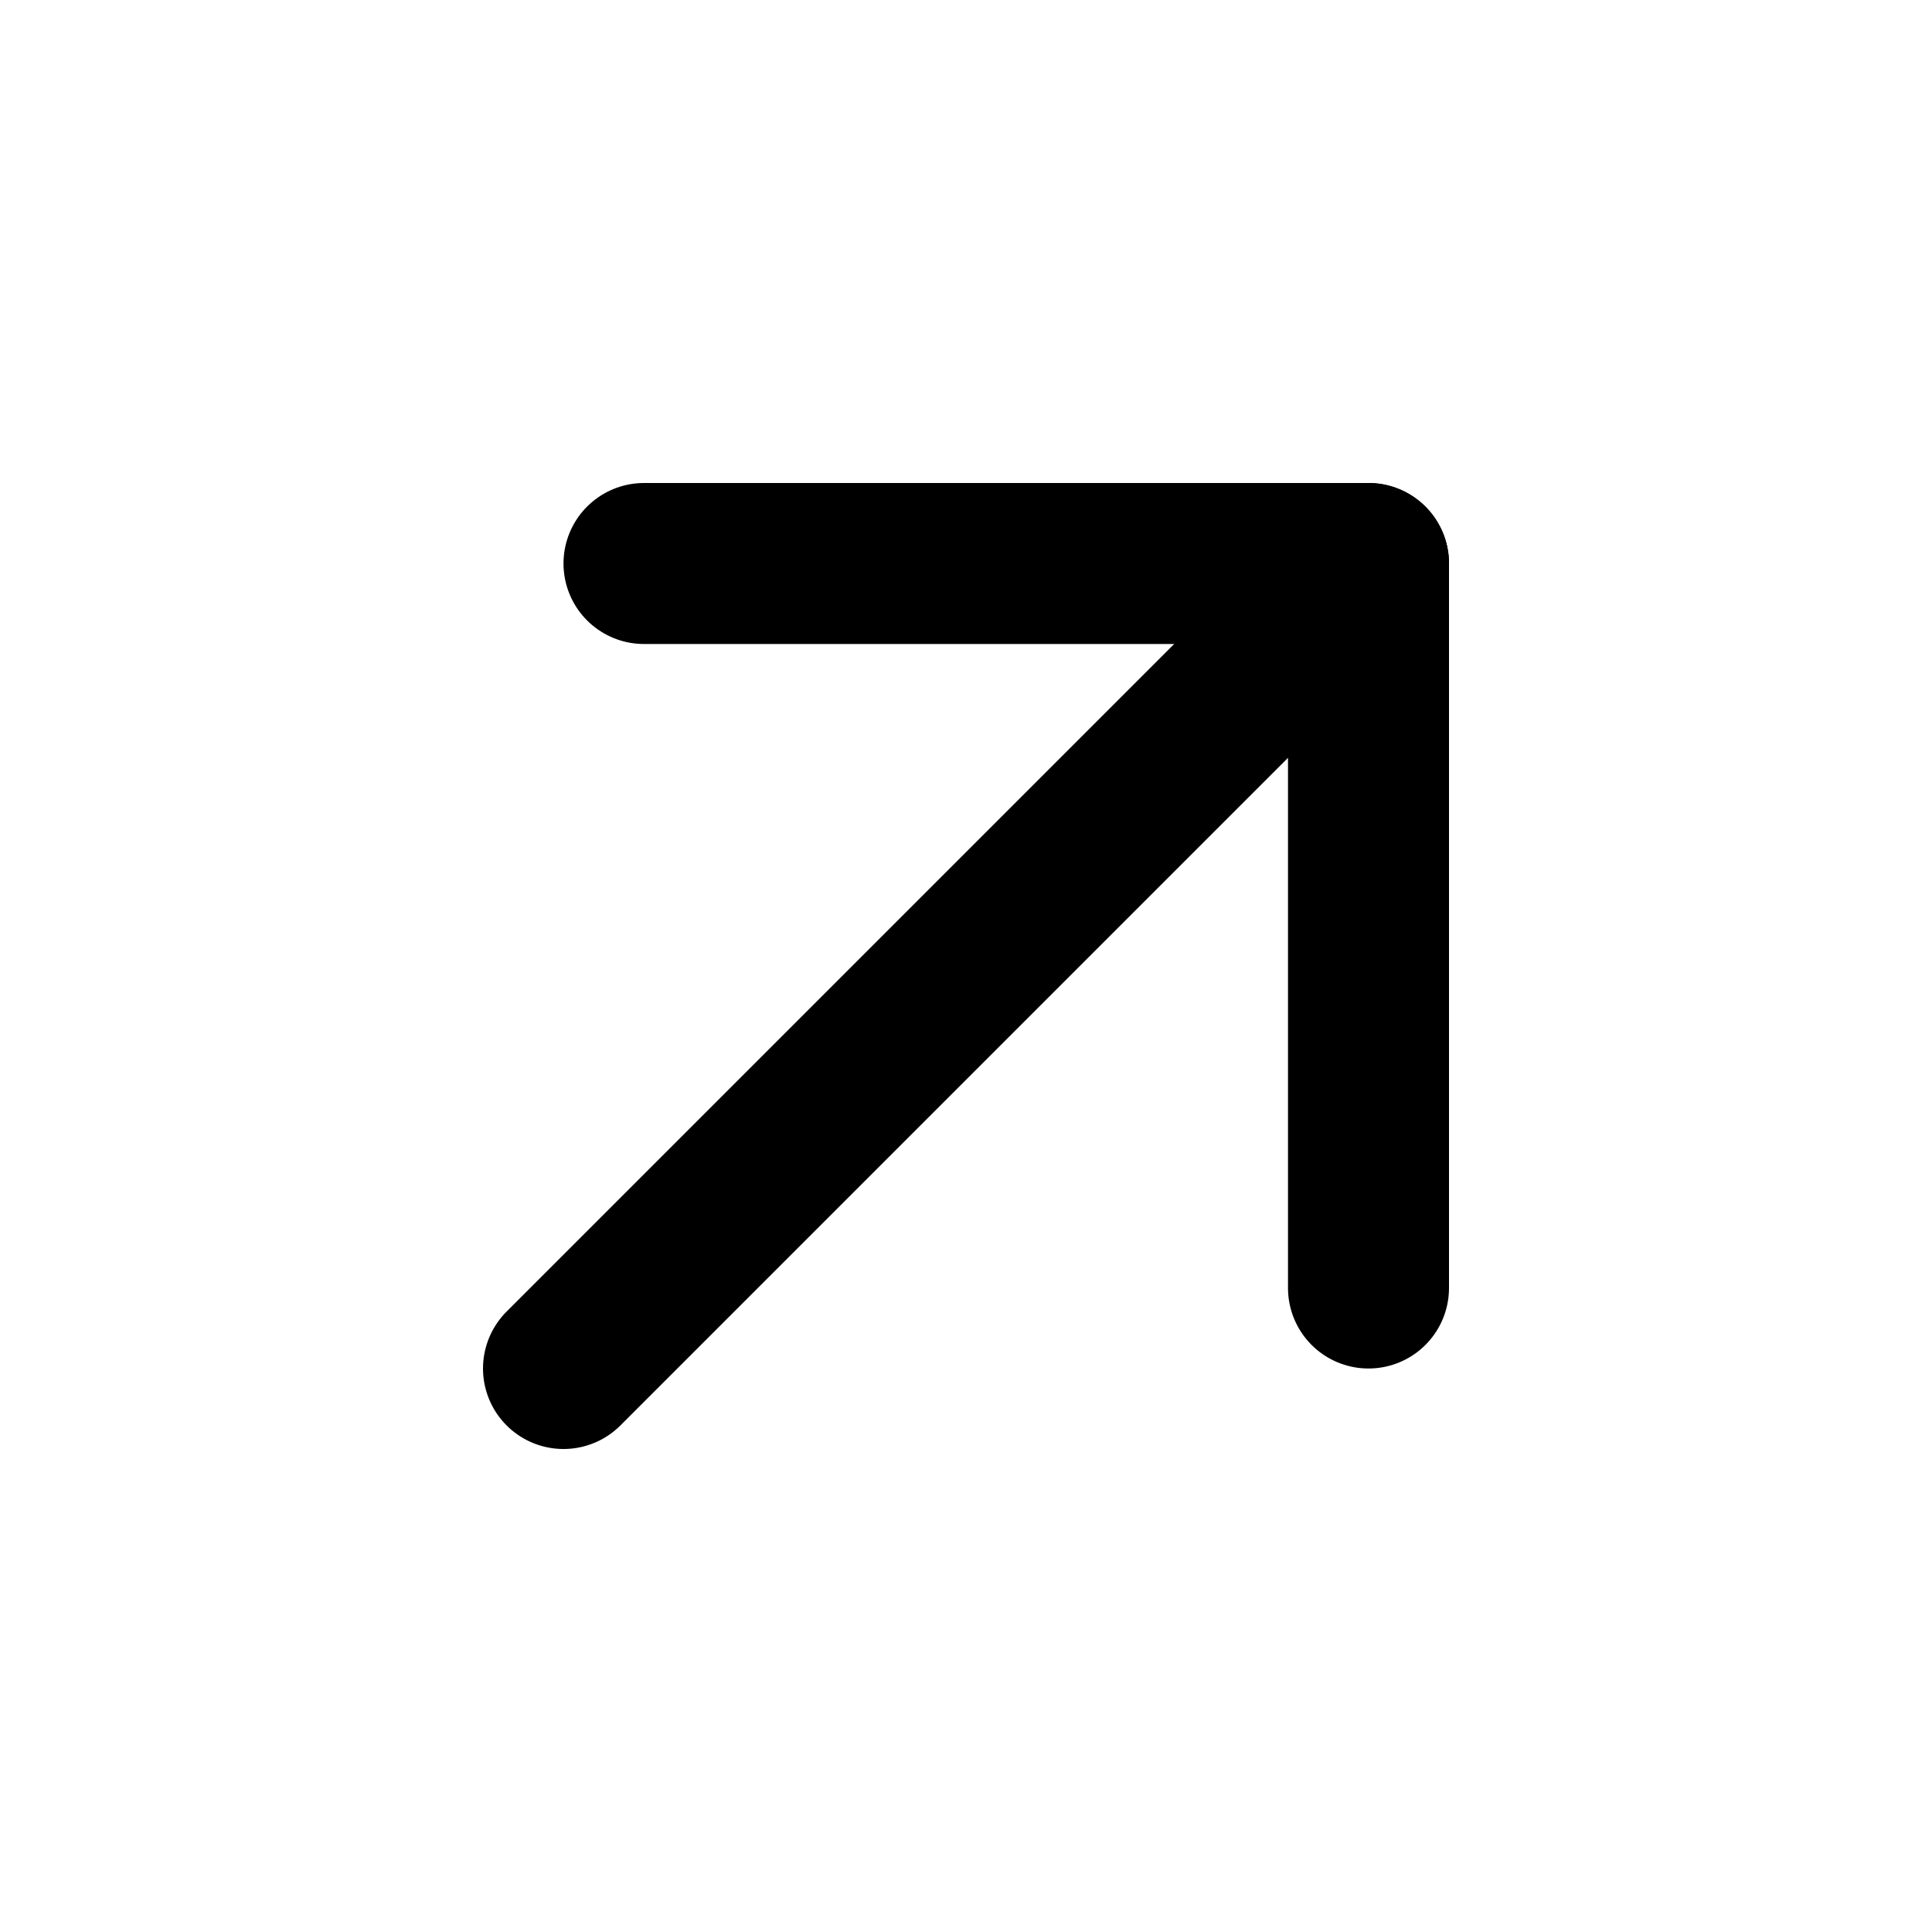
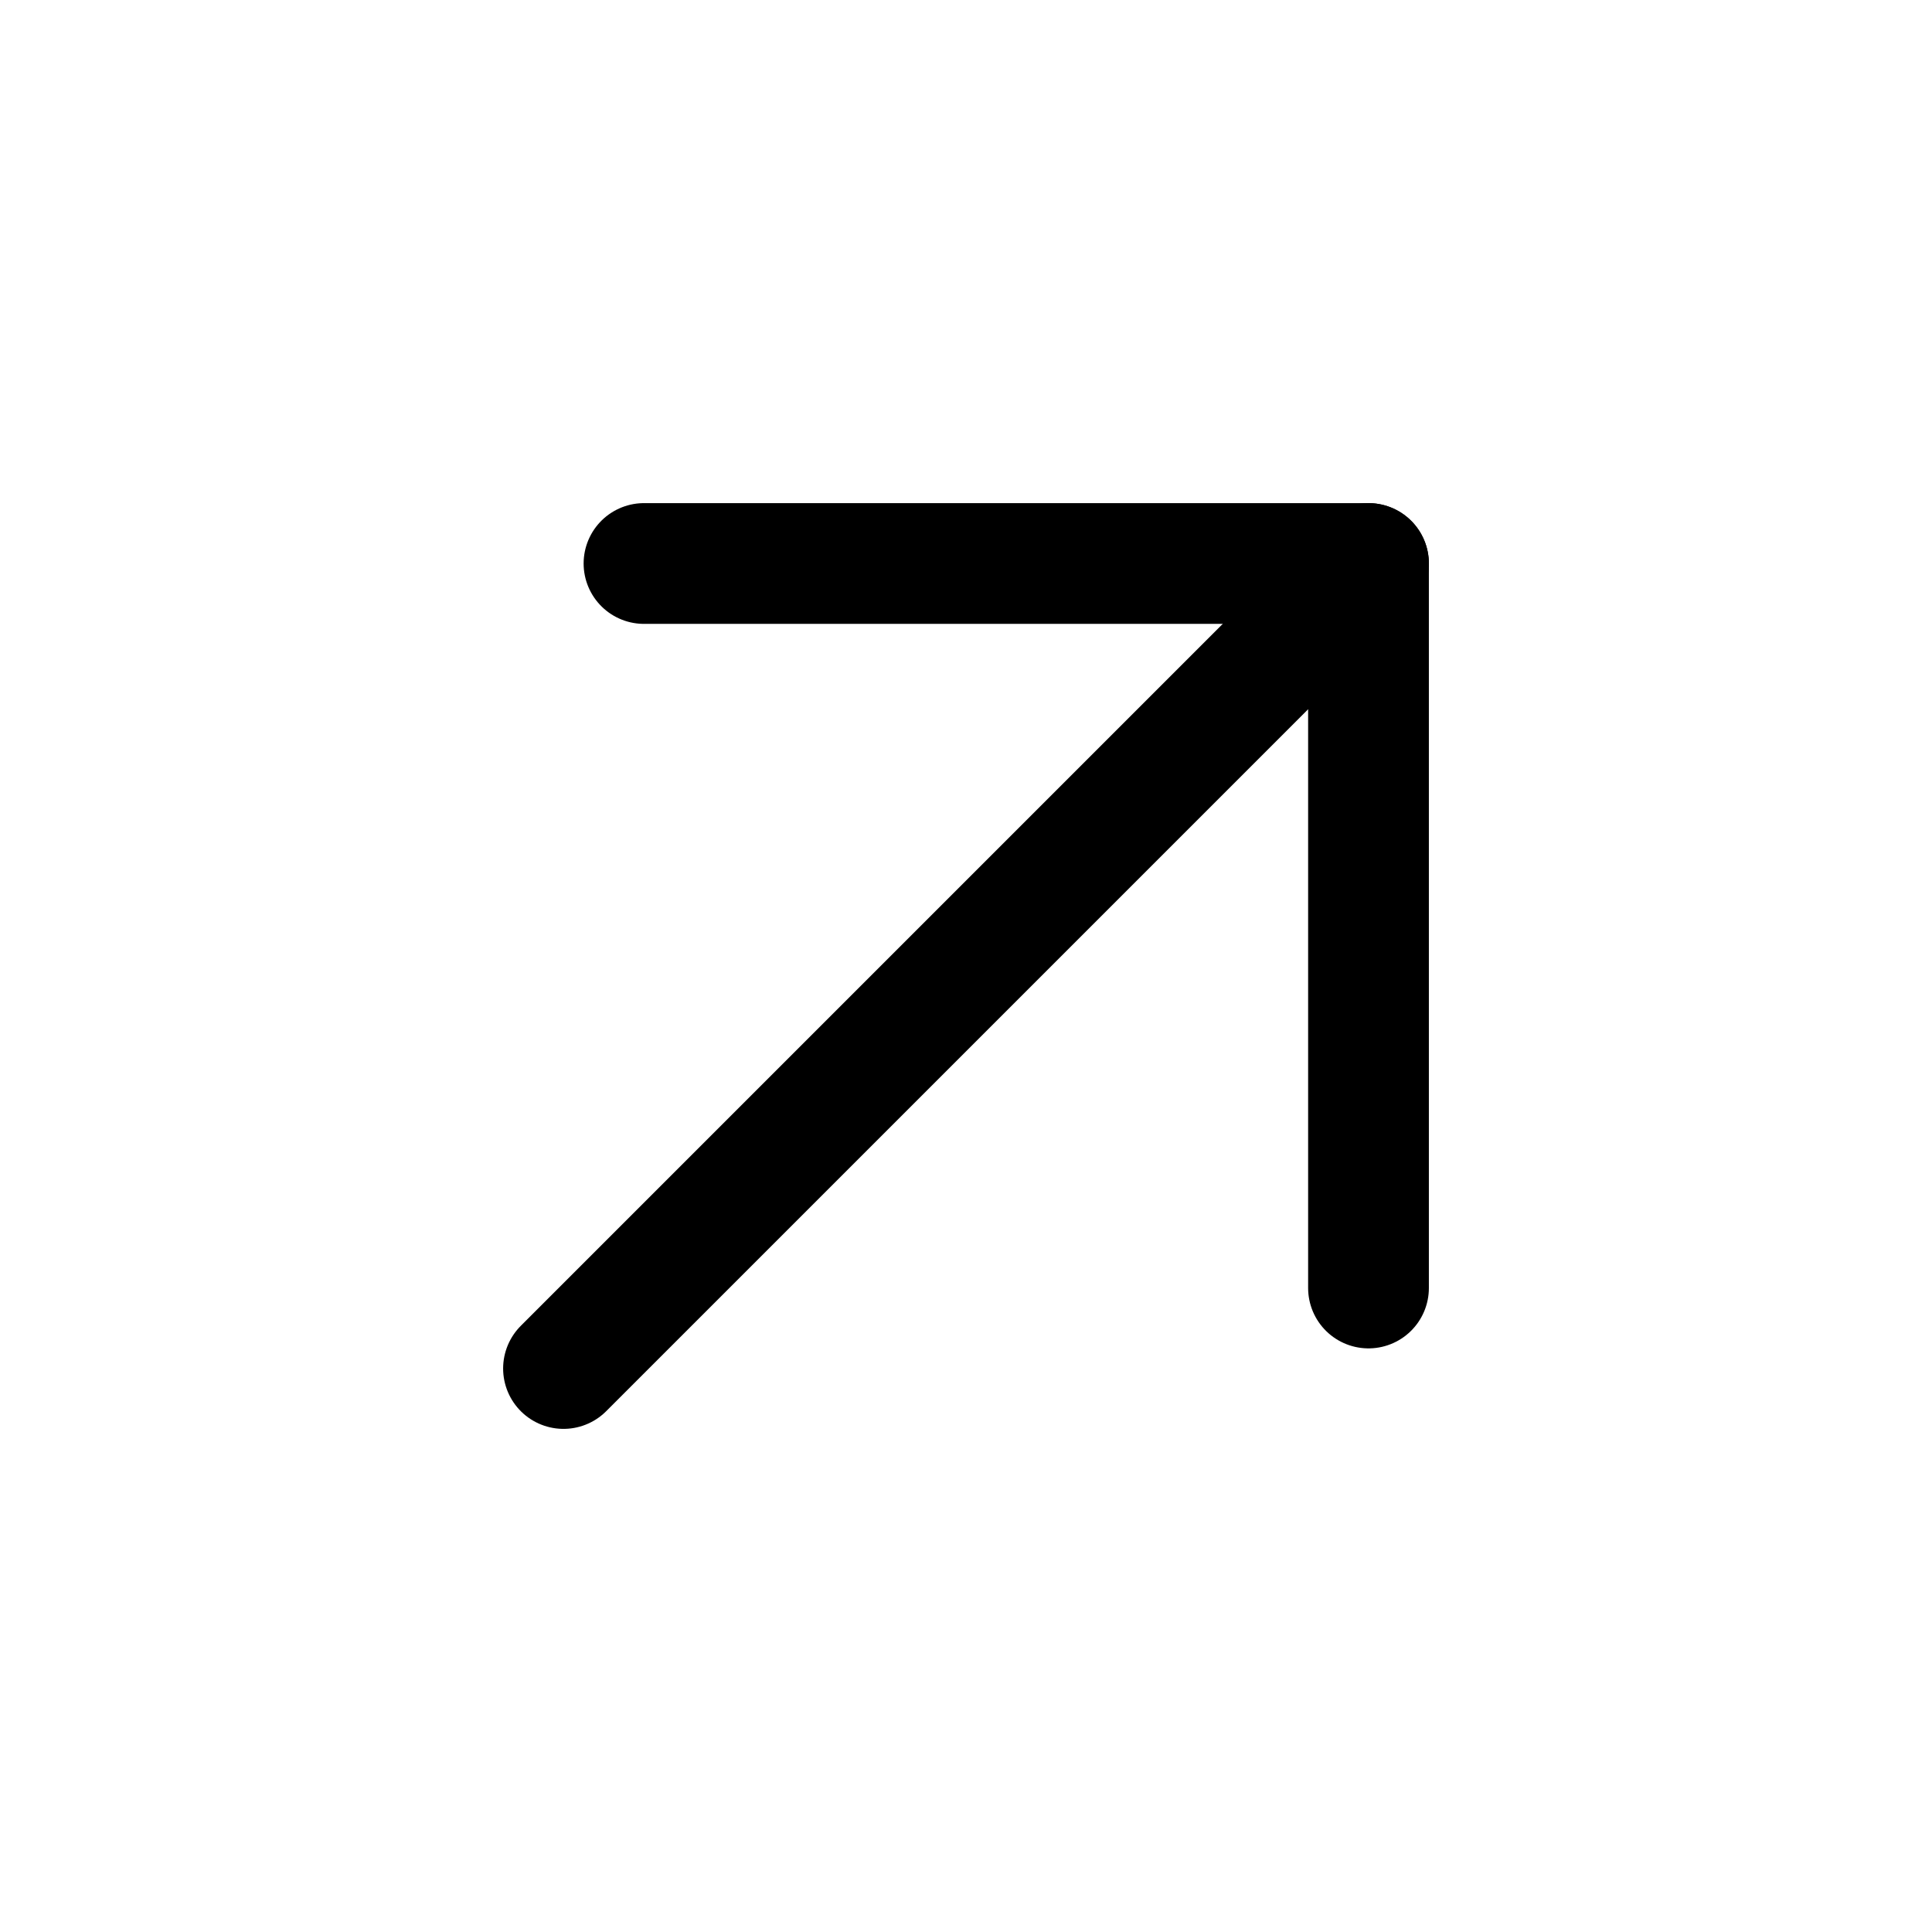
- <svg xmlns="http://www.w3.org/2000/svg" width="24" height="24" viewBox="0 0 24 24" fill="none" stroke="currentColor" stroke-width="2" stroke-linecap="round" stroke-linejoin="round">
+ <svg xmlns="http://www.w3.org/2000/svg" width="24" height="24" viewBox="0 0 24 24" fill="none" stroke="currentColor" stroke-width="1.5" stroke-linecap="round" stroke-linejoin="round">
  <path d="M17 7l-10 10" />
  <path d="M8 7l9 0l0 9" />
</svg>
